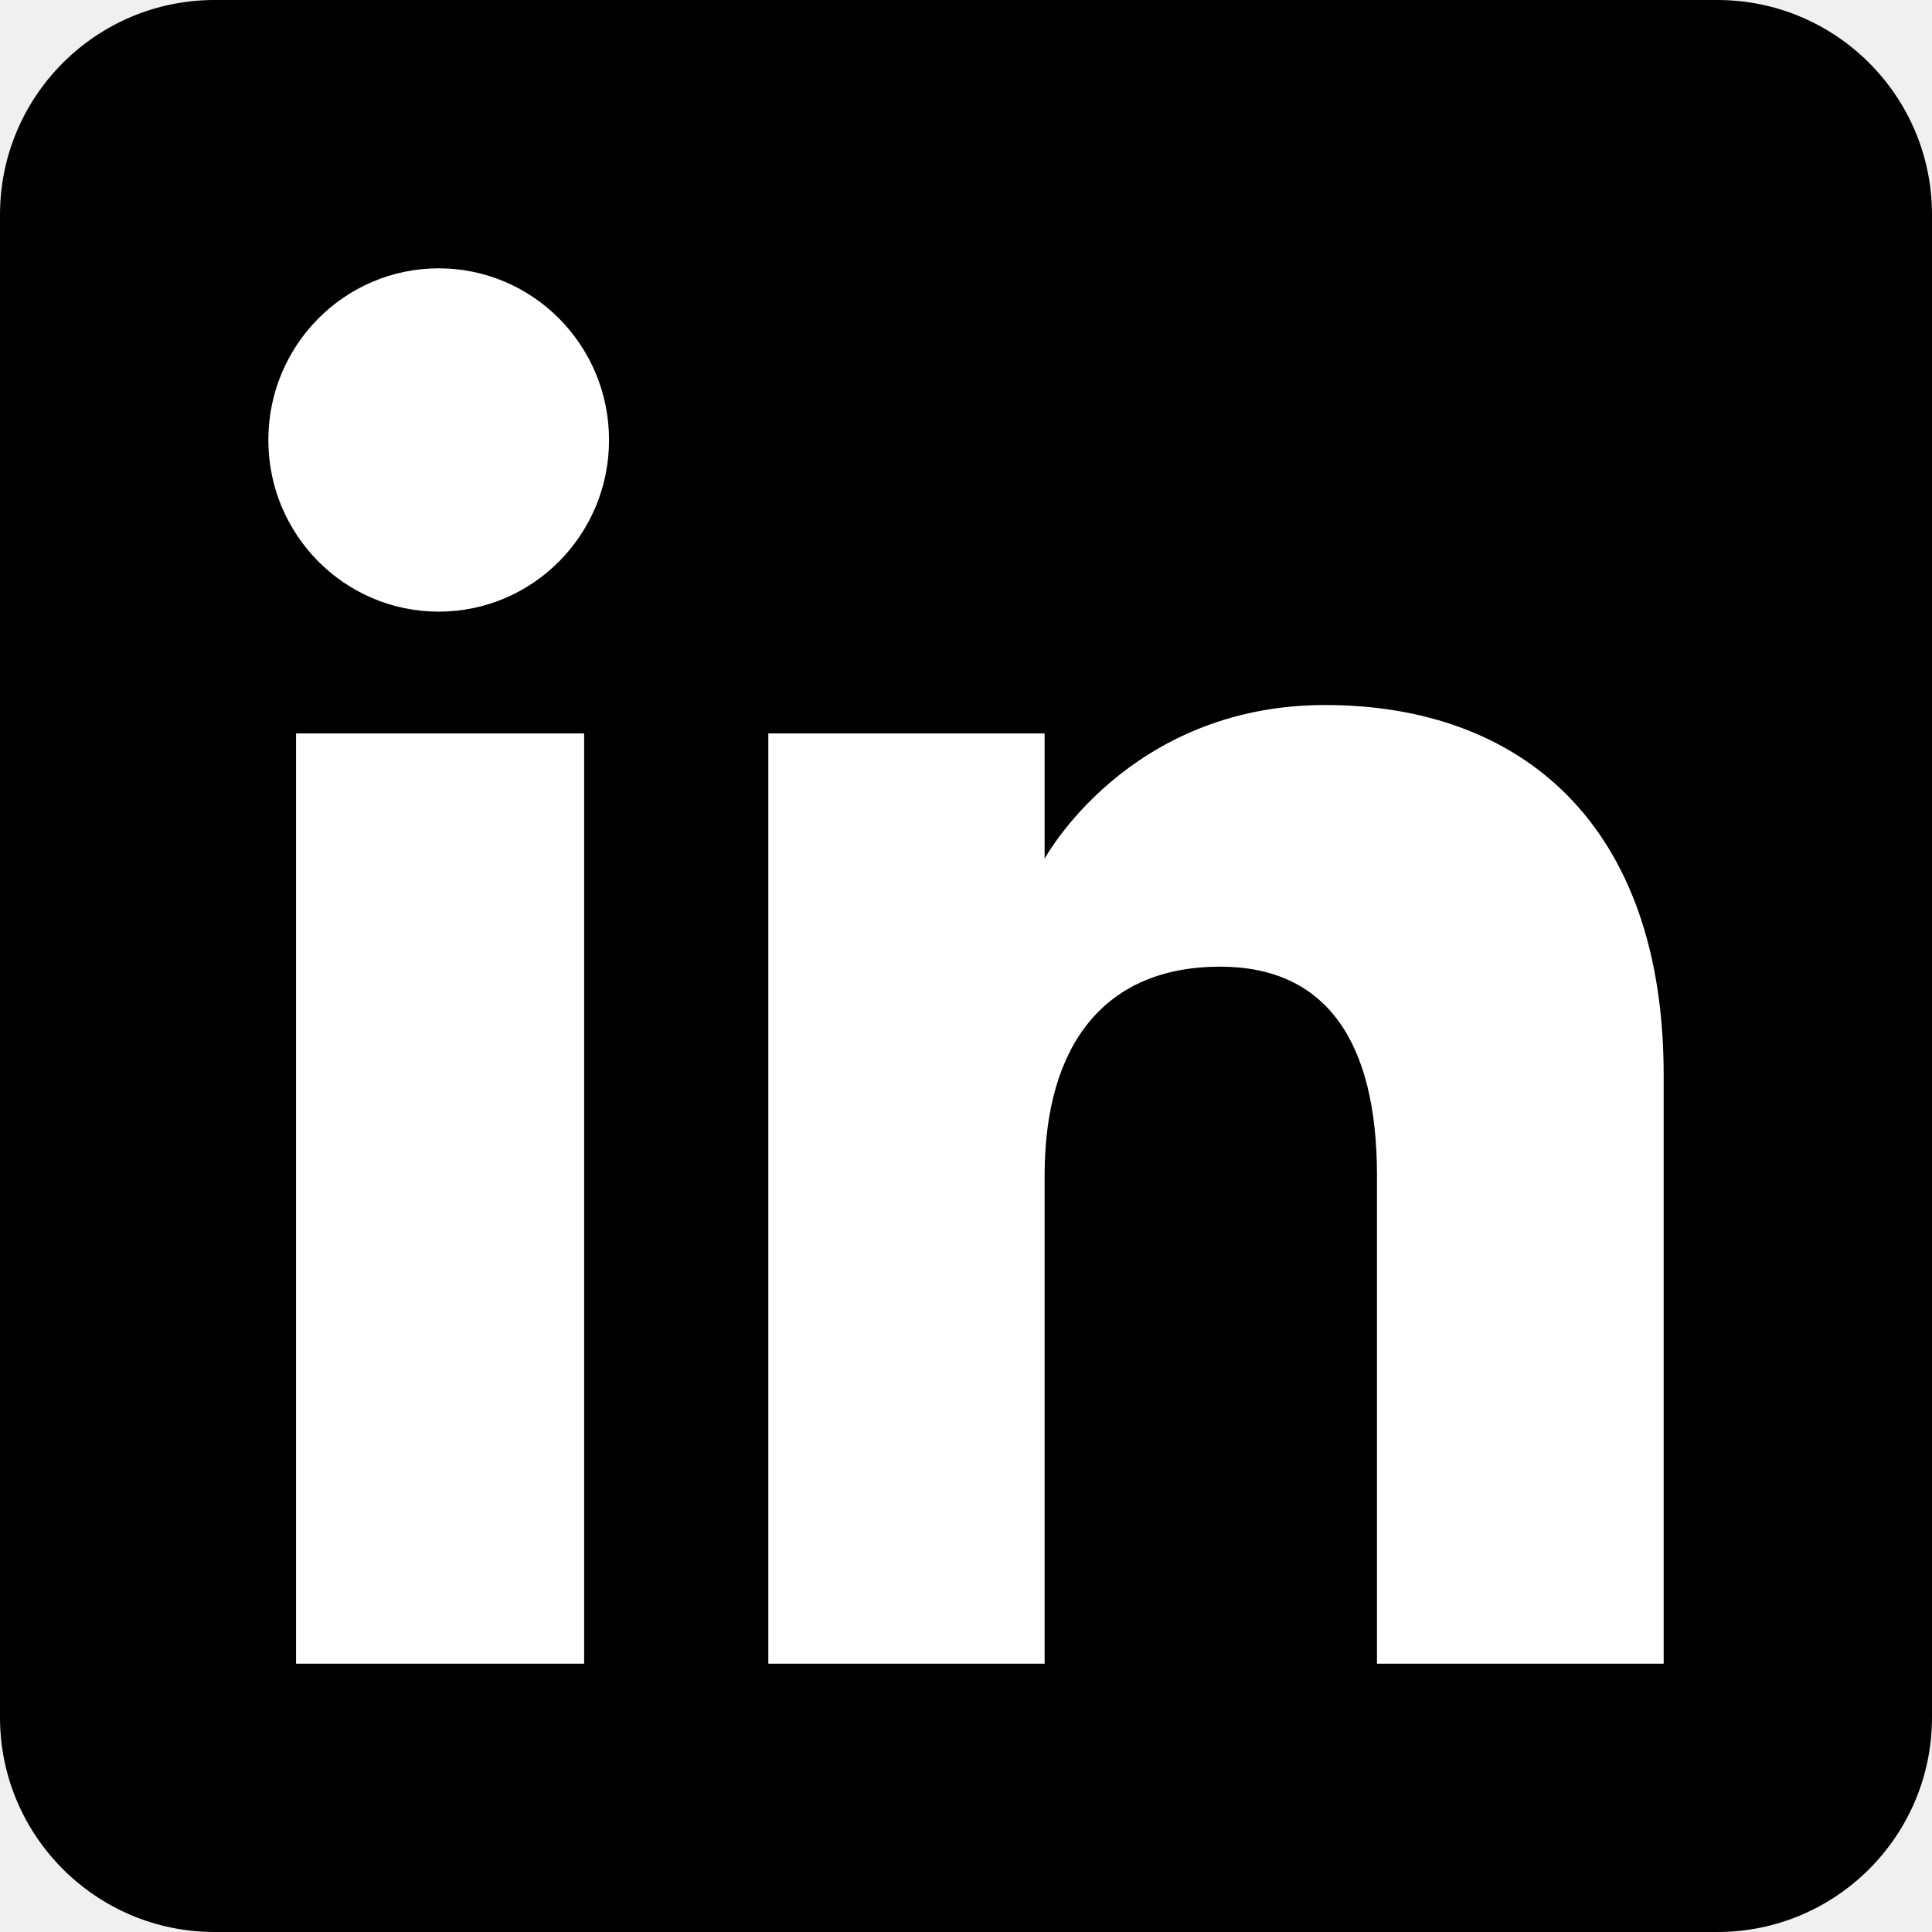
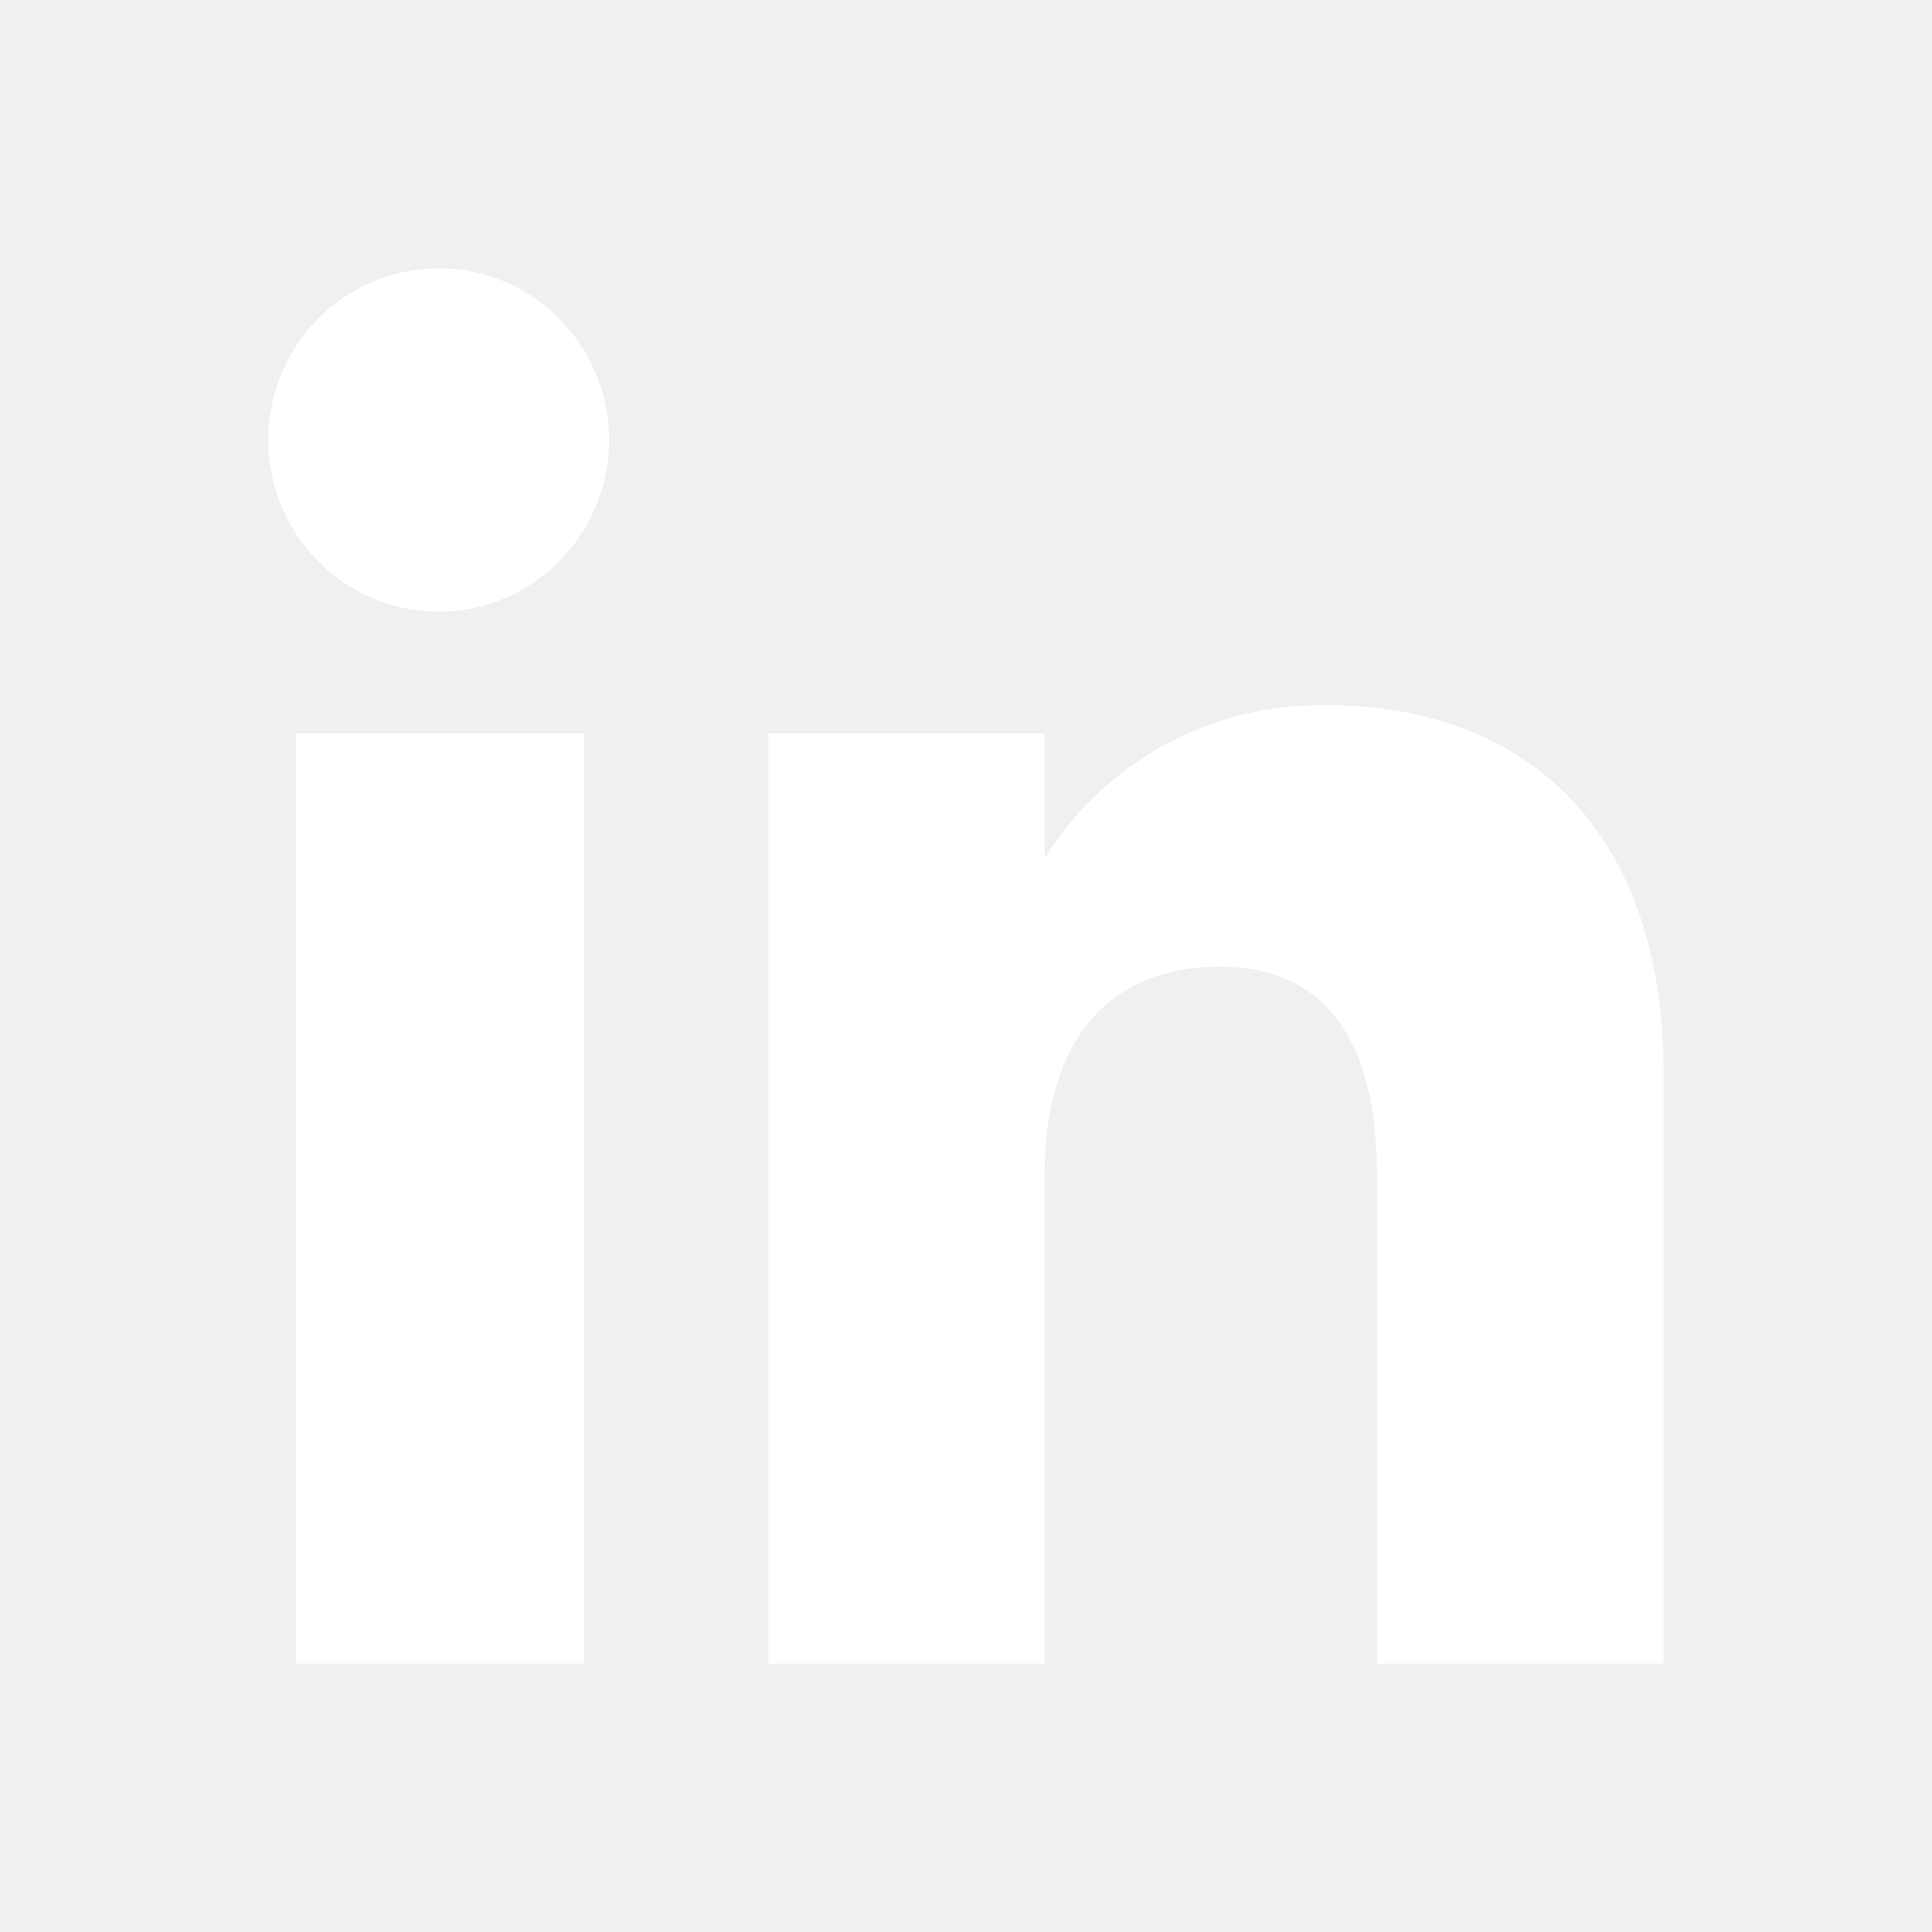
<svg xmlns="http://www.w3.org/2000/svg" viewBox="0 0 72 72" version="1.1">
  <defs />
  <g id="Page-1" stroke="none" stroke-width="1" fill="none" fill-rule="evenodd">
    <g id="Social-Icons---Rounded-Black" transform="translate(-376, -267)">
      <g id="Linkedin" transform="translate(376, 267)">
-         <path d="M8,72 L64,72 C68.418,72 72,68.418 72,64 L72,8 C72,3.582 68.418,-8.11624501e-16 64,0 L8,0 C3.582,8.11624501e-16 -5.41083001e-16,3.582 0,8 L0,64 C5.41083001e-16,68.418 3.582,72 8,72 Z" id="Rounded" fill="#000000" />
+         <path d="M8,72 L64,72 C68.418,72 72,68.418 72,64 L72,8 C72,3.582 68.418,-8.11624501e-16 64,0 L8,0 C3.582,8.11624501e-16 -5.41083001e-16,3.582 0,8 L0,64 C5.41083001e-16,68.418 3.582,72 8,72 Z" id="Rounded" fill="transparent" />
        <path d="M62,62 L51.316,62 L51.316,43.802 C51.316,38.813 49.42,36.025 45.471,36.025 C41.175,36.025 38.93,38.926 38.93,43.802 L38.93,62 L28.633,62 L28.633,27.333 L38.93,27.333 L38.93,32.003 C38.93,32.003 42.026,26.274 49.383,26.274 C56.736,26.274 62,30.764 62,40.051 L62,62 Z M16.349,22.794 C12.842,22.794 10,19.93 10,16.397 C10,12.864 12.842,10 16.349,10 C19.857,10 22.697,12.864 22.697,16.397 C22.697,19.93 19.857,22.794 16.349,22.794 Z M11.033,62 L21.769,62 L21.769,27.333 L11.033,27.333 L11.033,62 Z" fill="#FFFFFF" />
      </g>
    </g>
  </g>
</svg>
